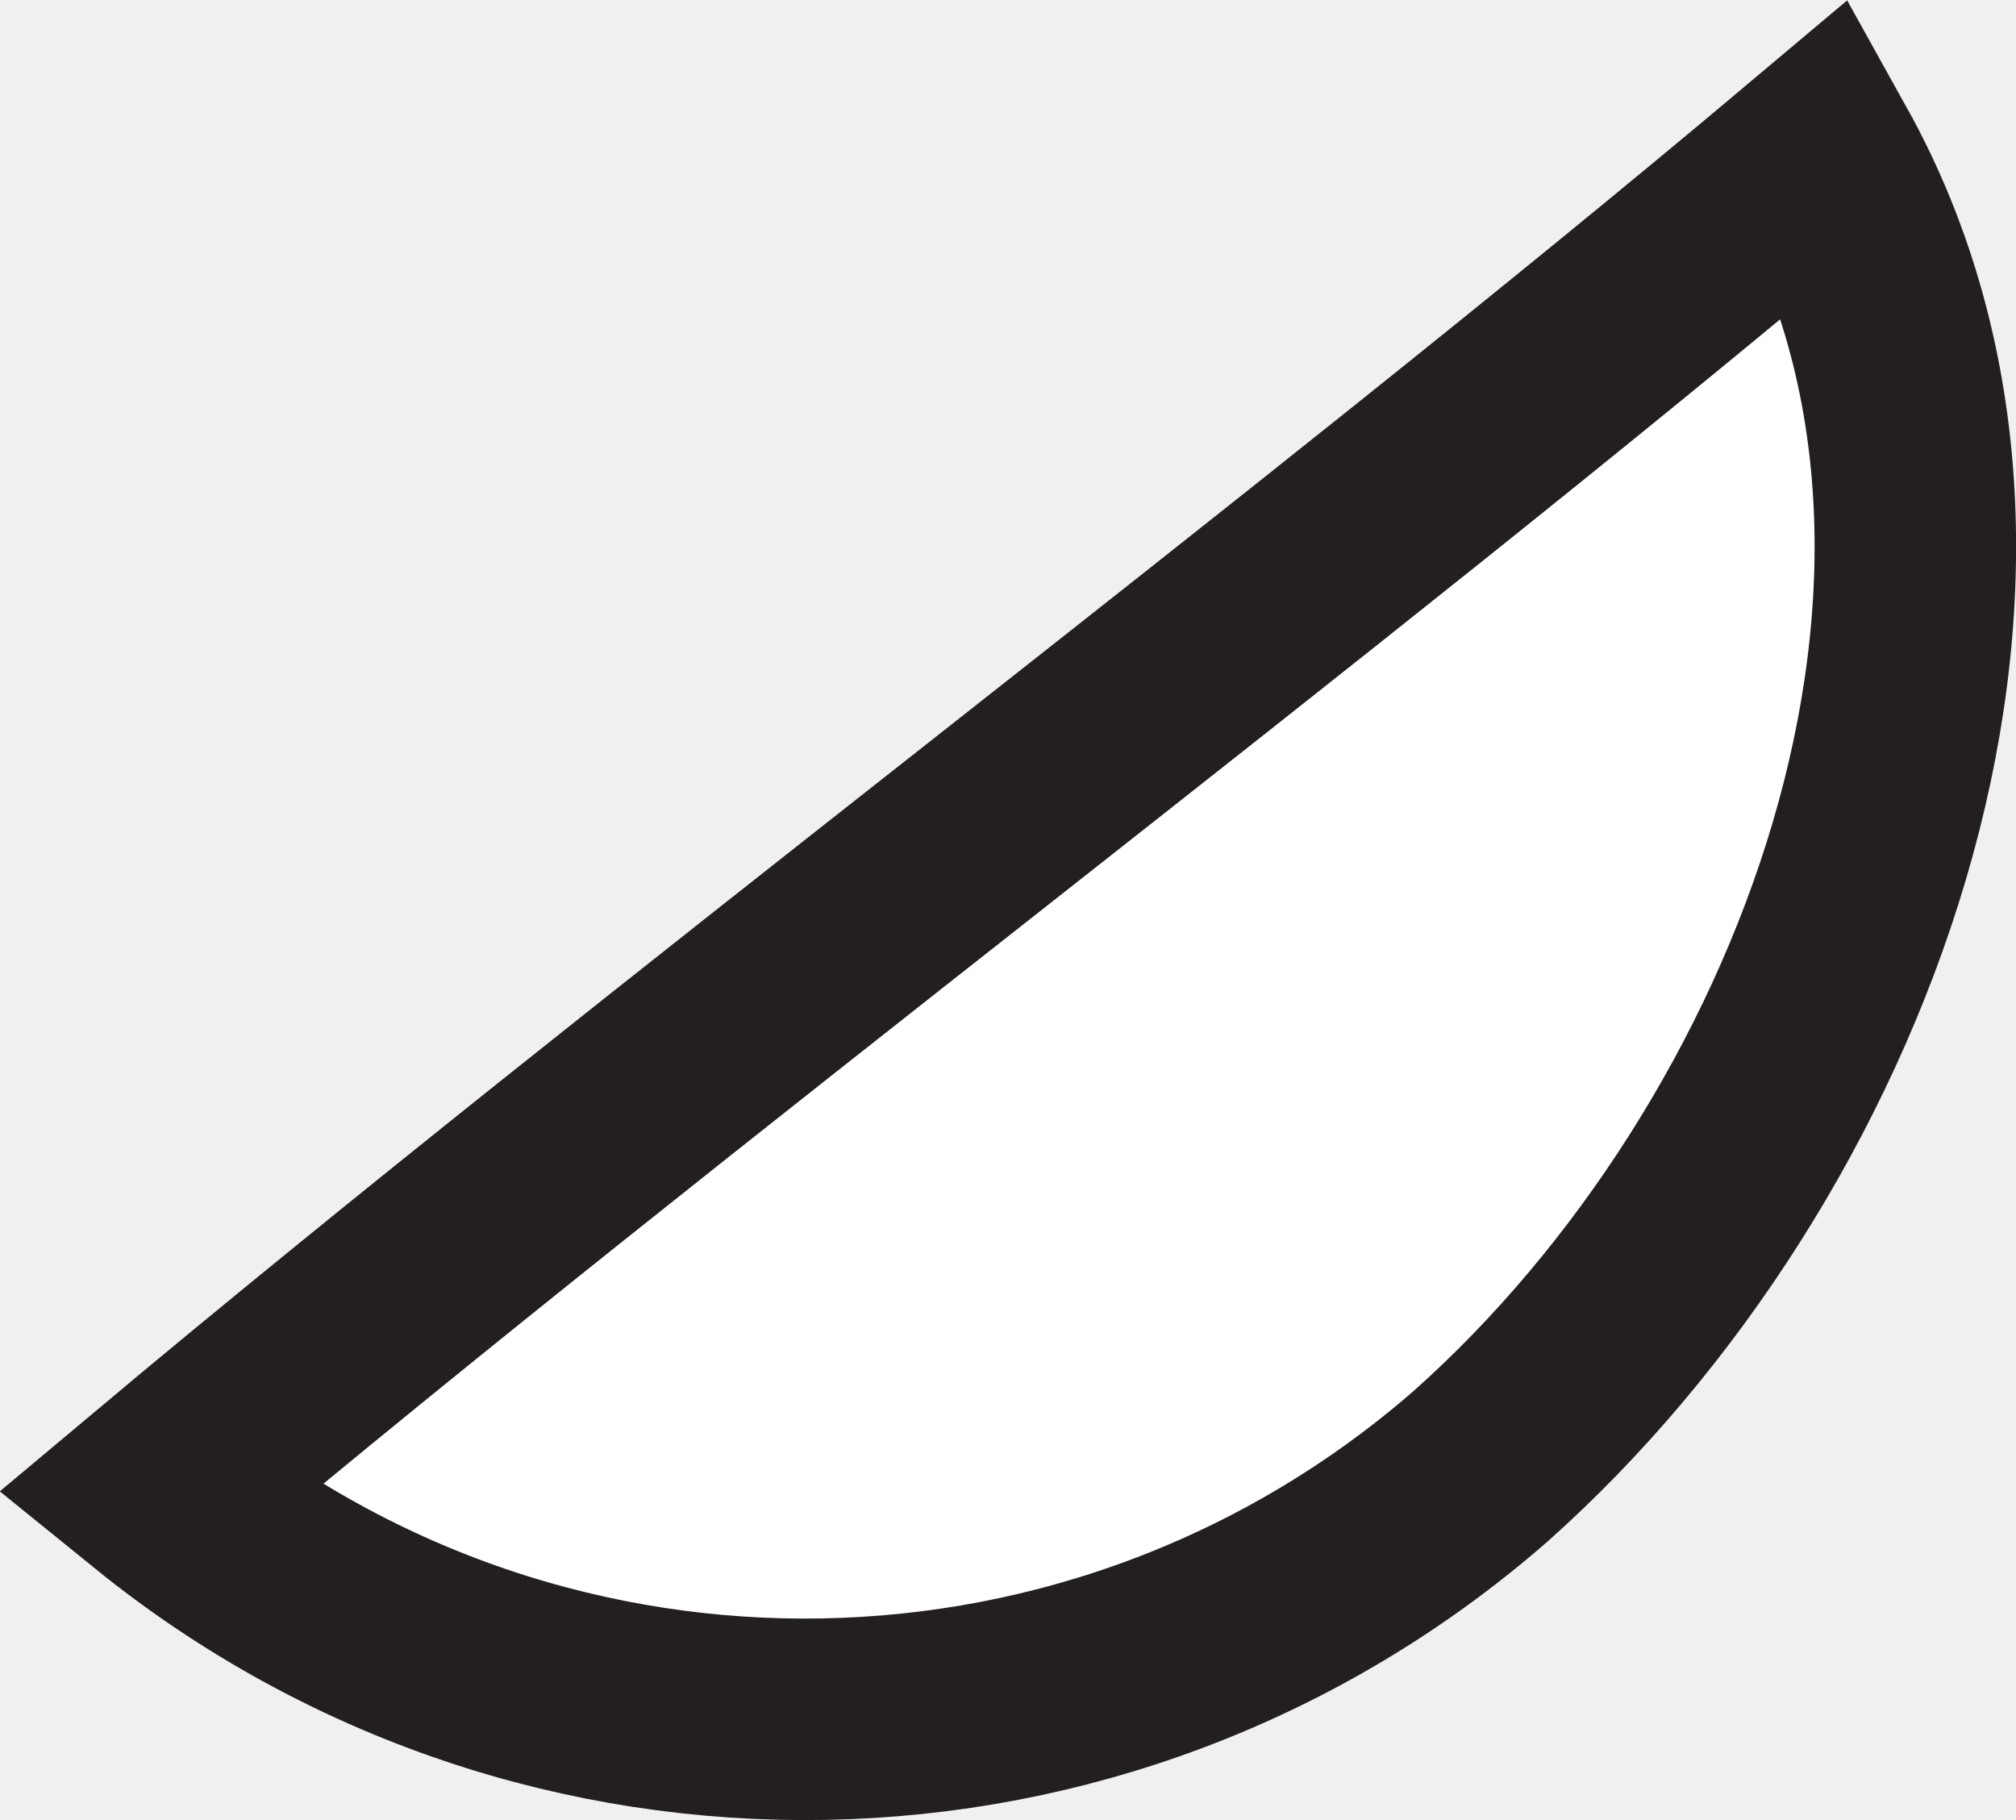
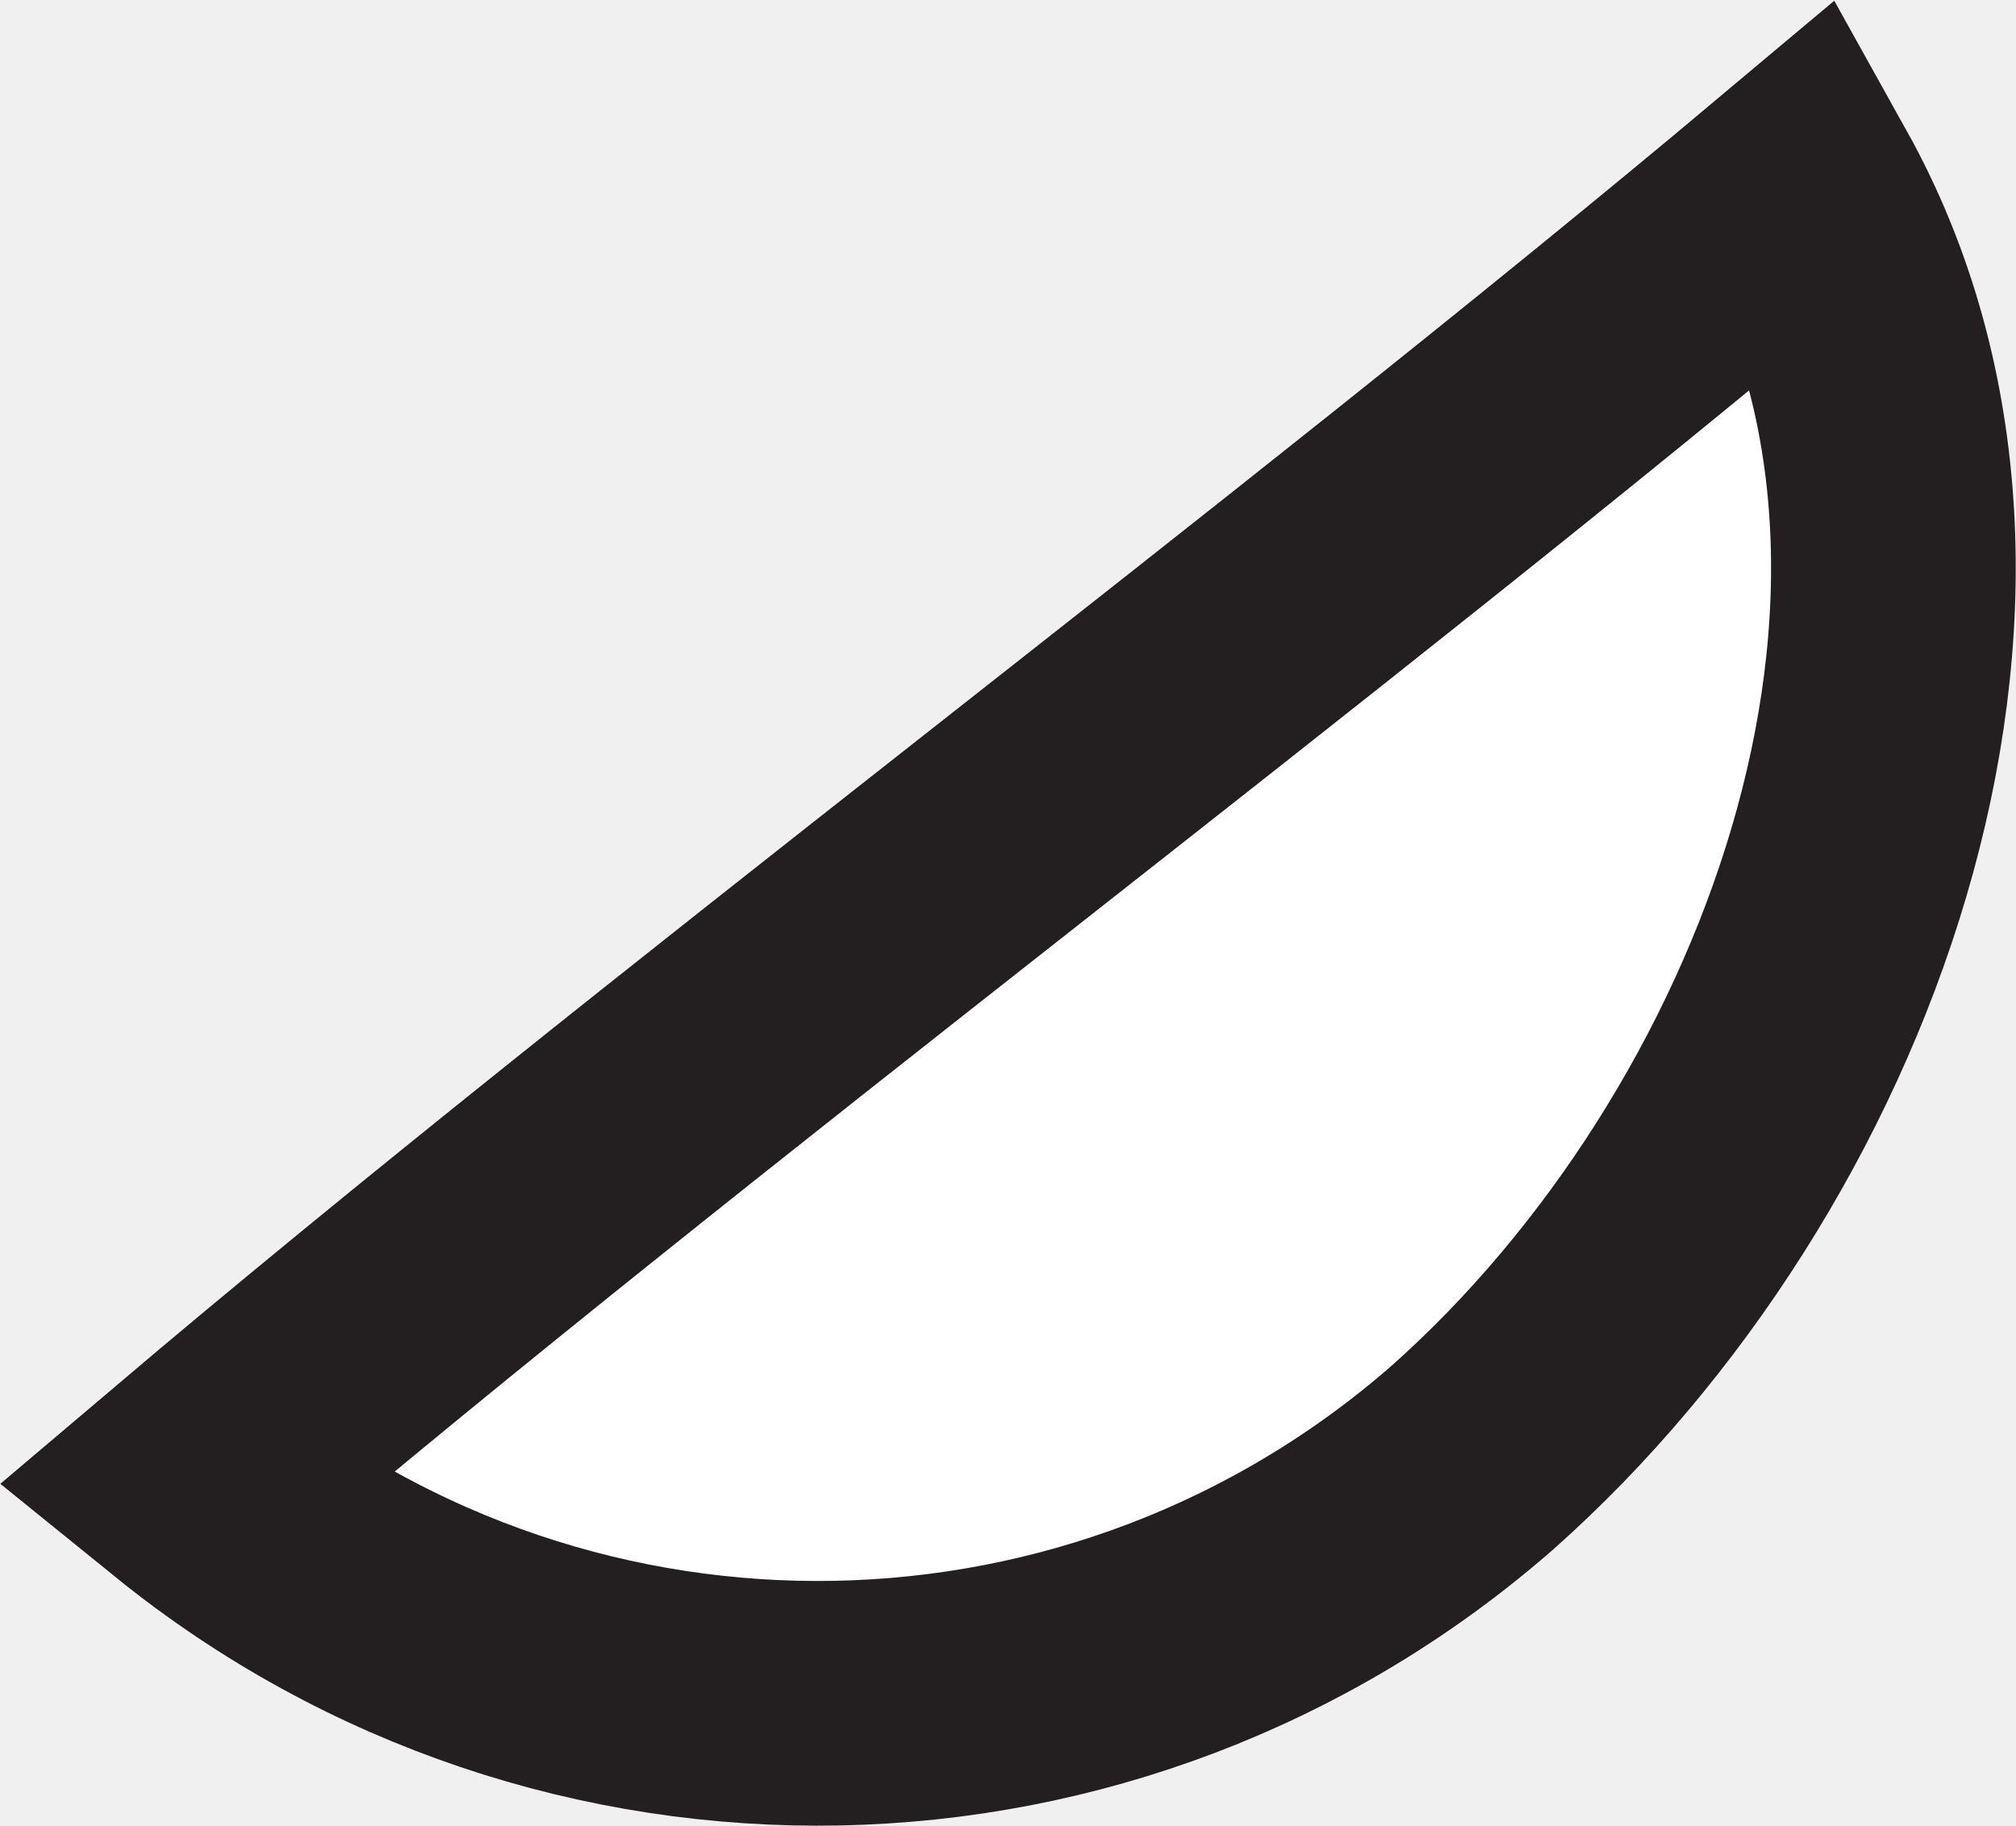
- <svg xmlns="http://www.w3.org/2000/svg" viewBox="0 0 20.01 18.06">
+ <svg xmlns="http://www.w3.org/2000/svg" viewBox="0 0 16.48 14.92">
  <defs>
    <style>.cls-1{fill:#fff;stroke:#231f20;stroke-miterlimit:10;stroke-width:2px;}</style>
  </defs>
  <g id="Layer_2" data-name="Layer 2">
    <g id="Layer_1-2" data-name="Layer 1">
-       <path class="cls-1" d="M1.57,14.79C6.64,10.54,13,5.8,18.05,1.55c2.32,4.17.14,9.89-3.35,13A10.2,10.2,0,0,1,1.57,14.79Z" />
+       <path class="cls-1" d="M1.57,12.11c4-3.39,9.1-7.17,13.14-10.56,1.85,3.32.12,7.88-2.67,10.36A8.13,8.13,0,0,1,1.57,12.11Z" />
    </g>
  </g>
</svg>
